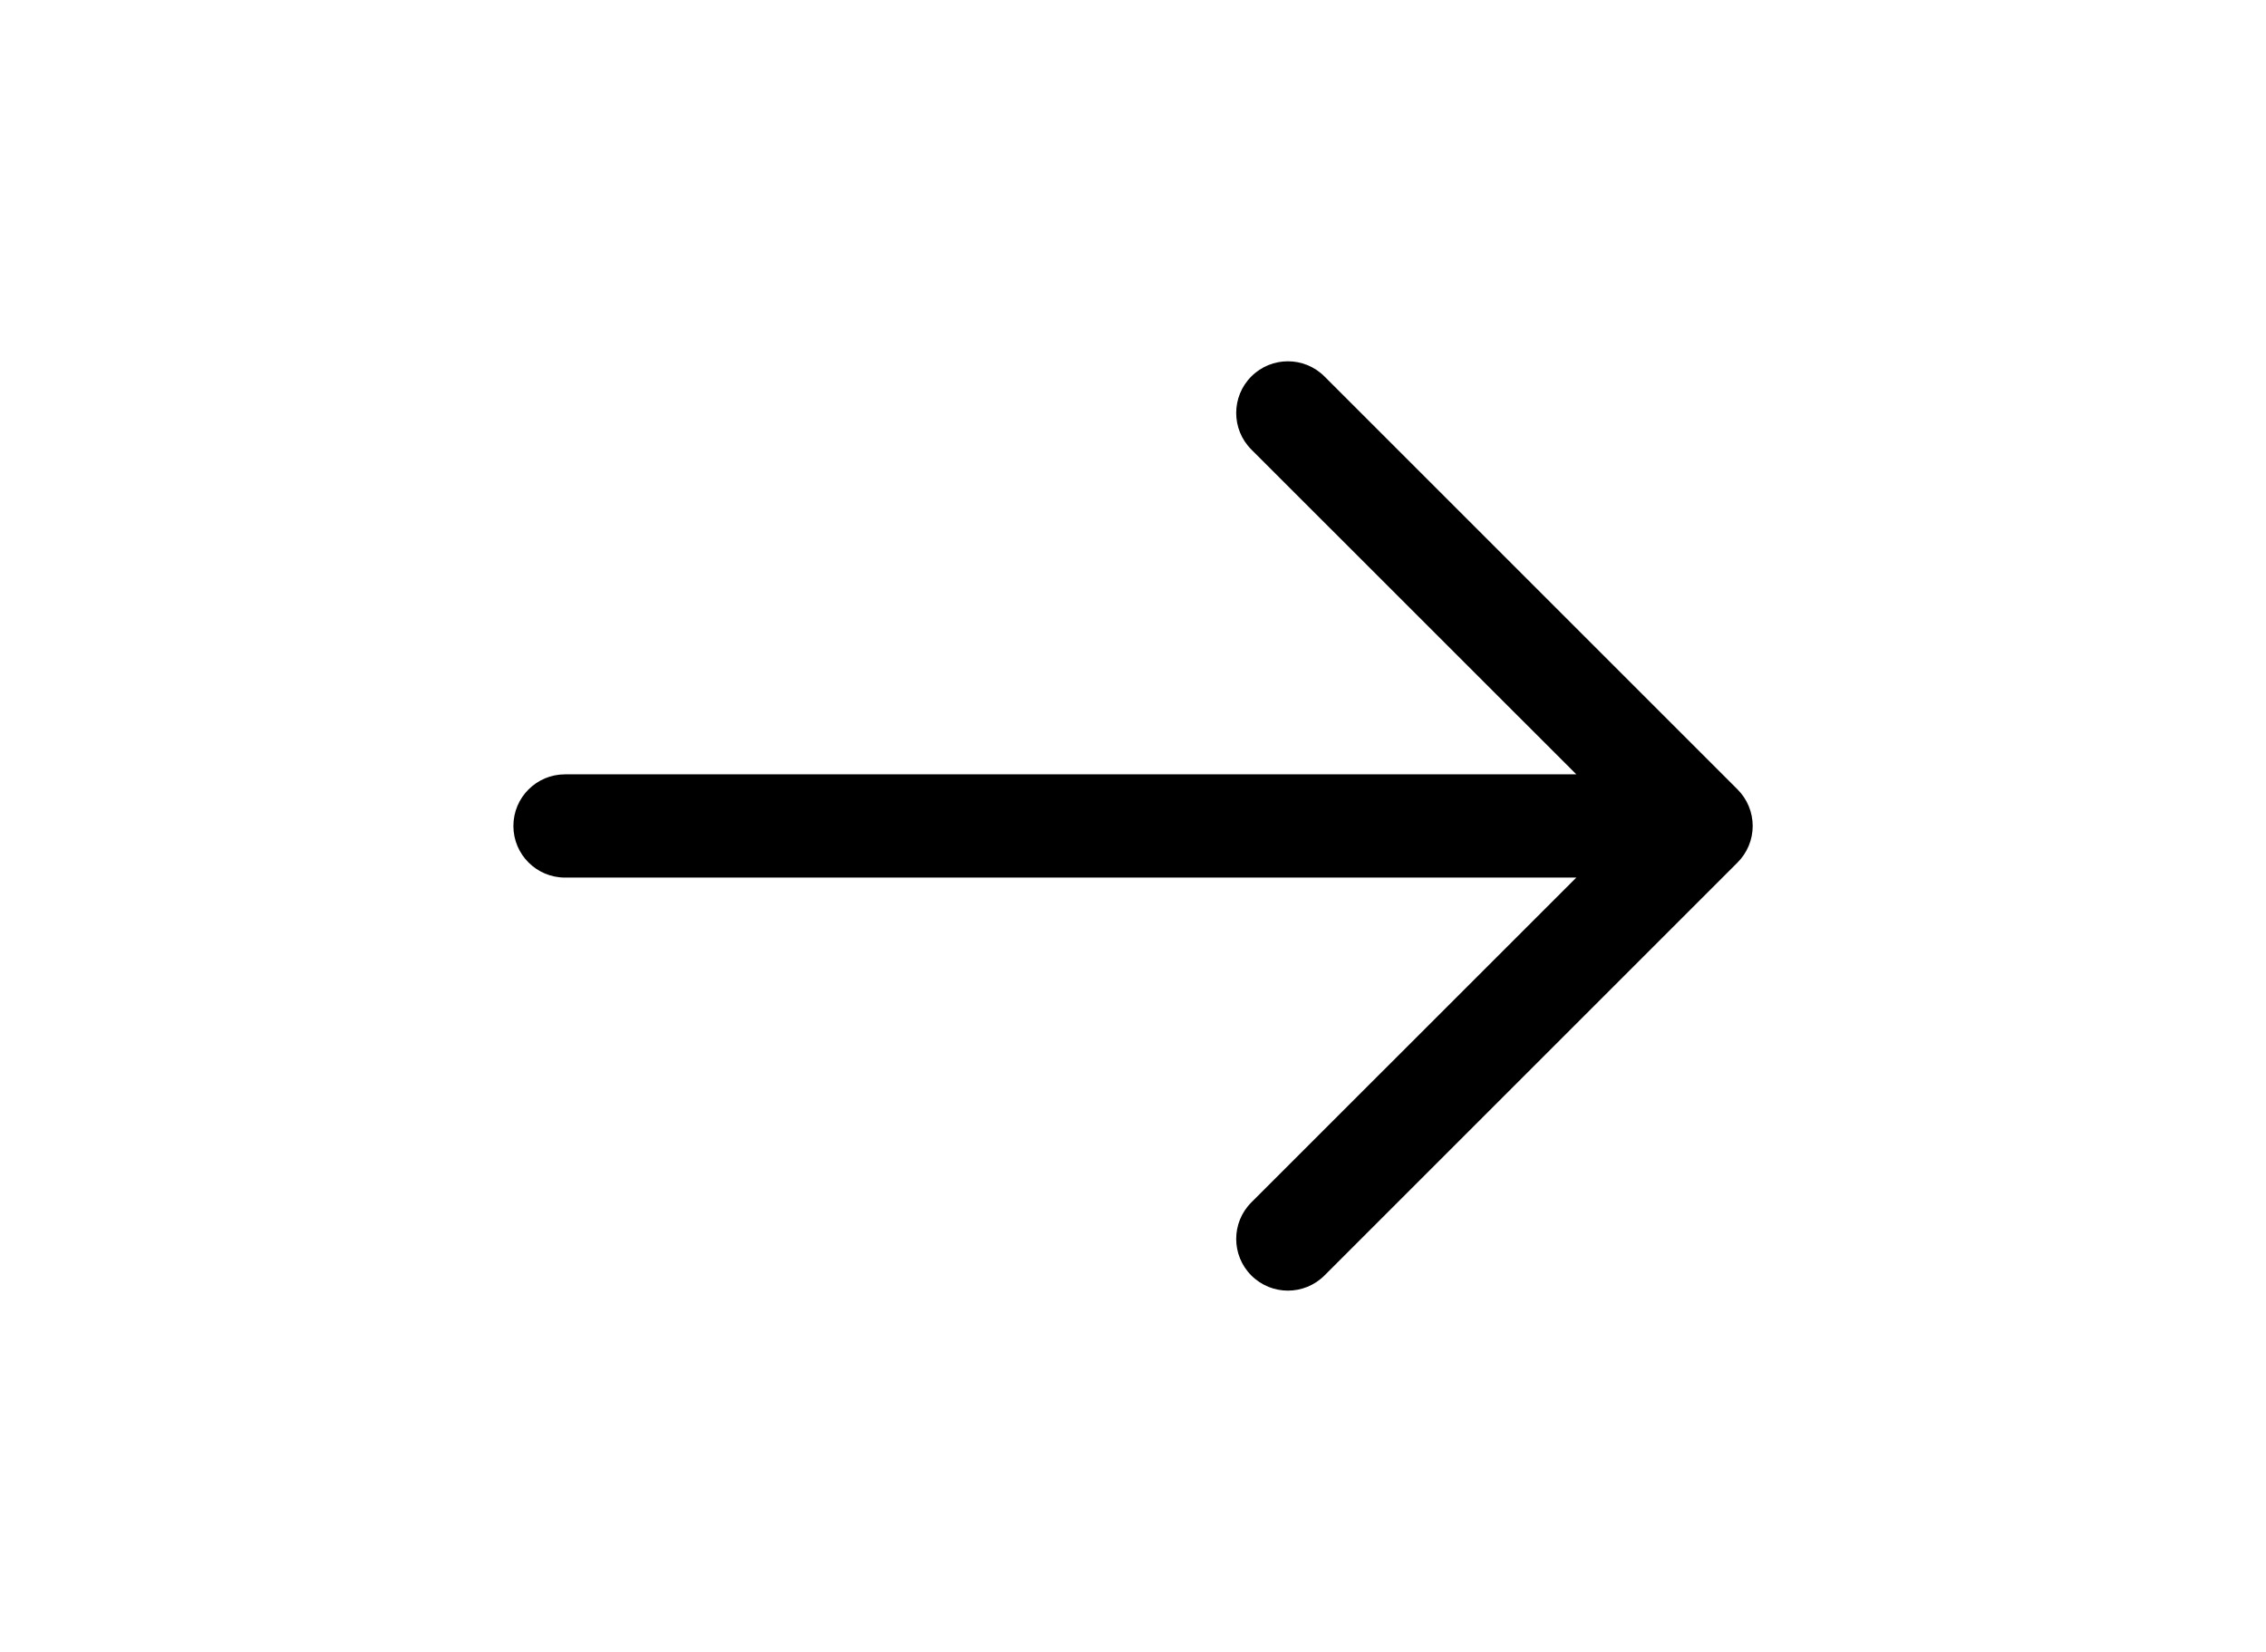
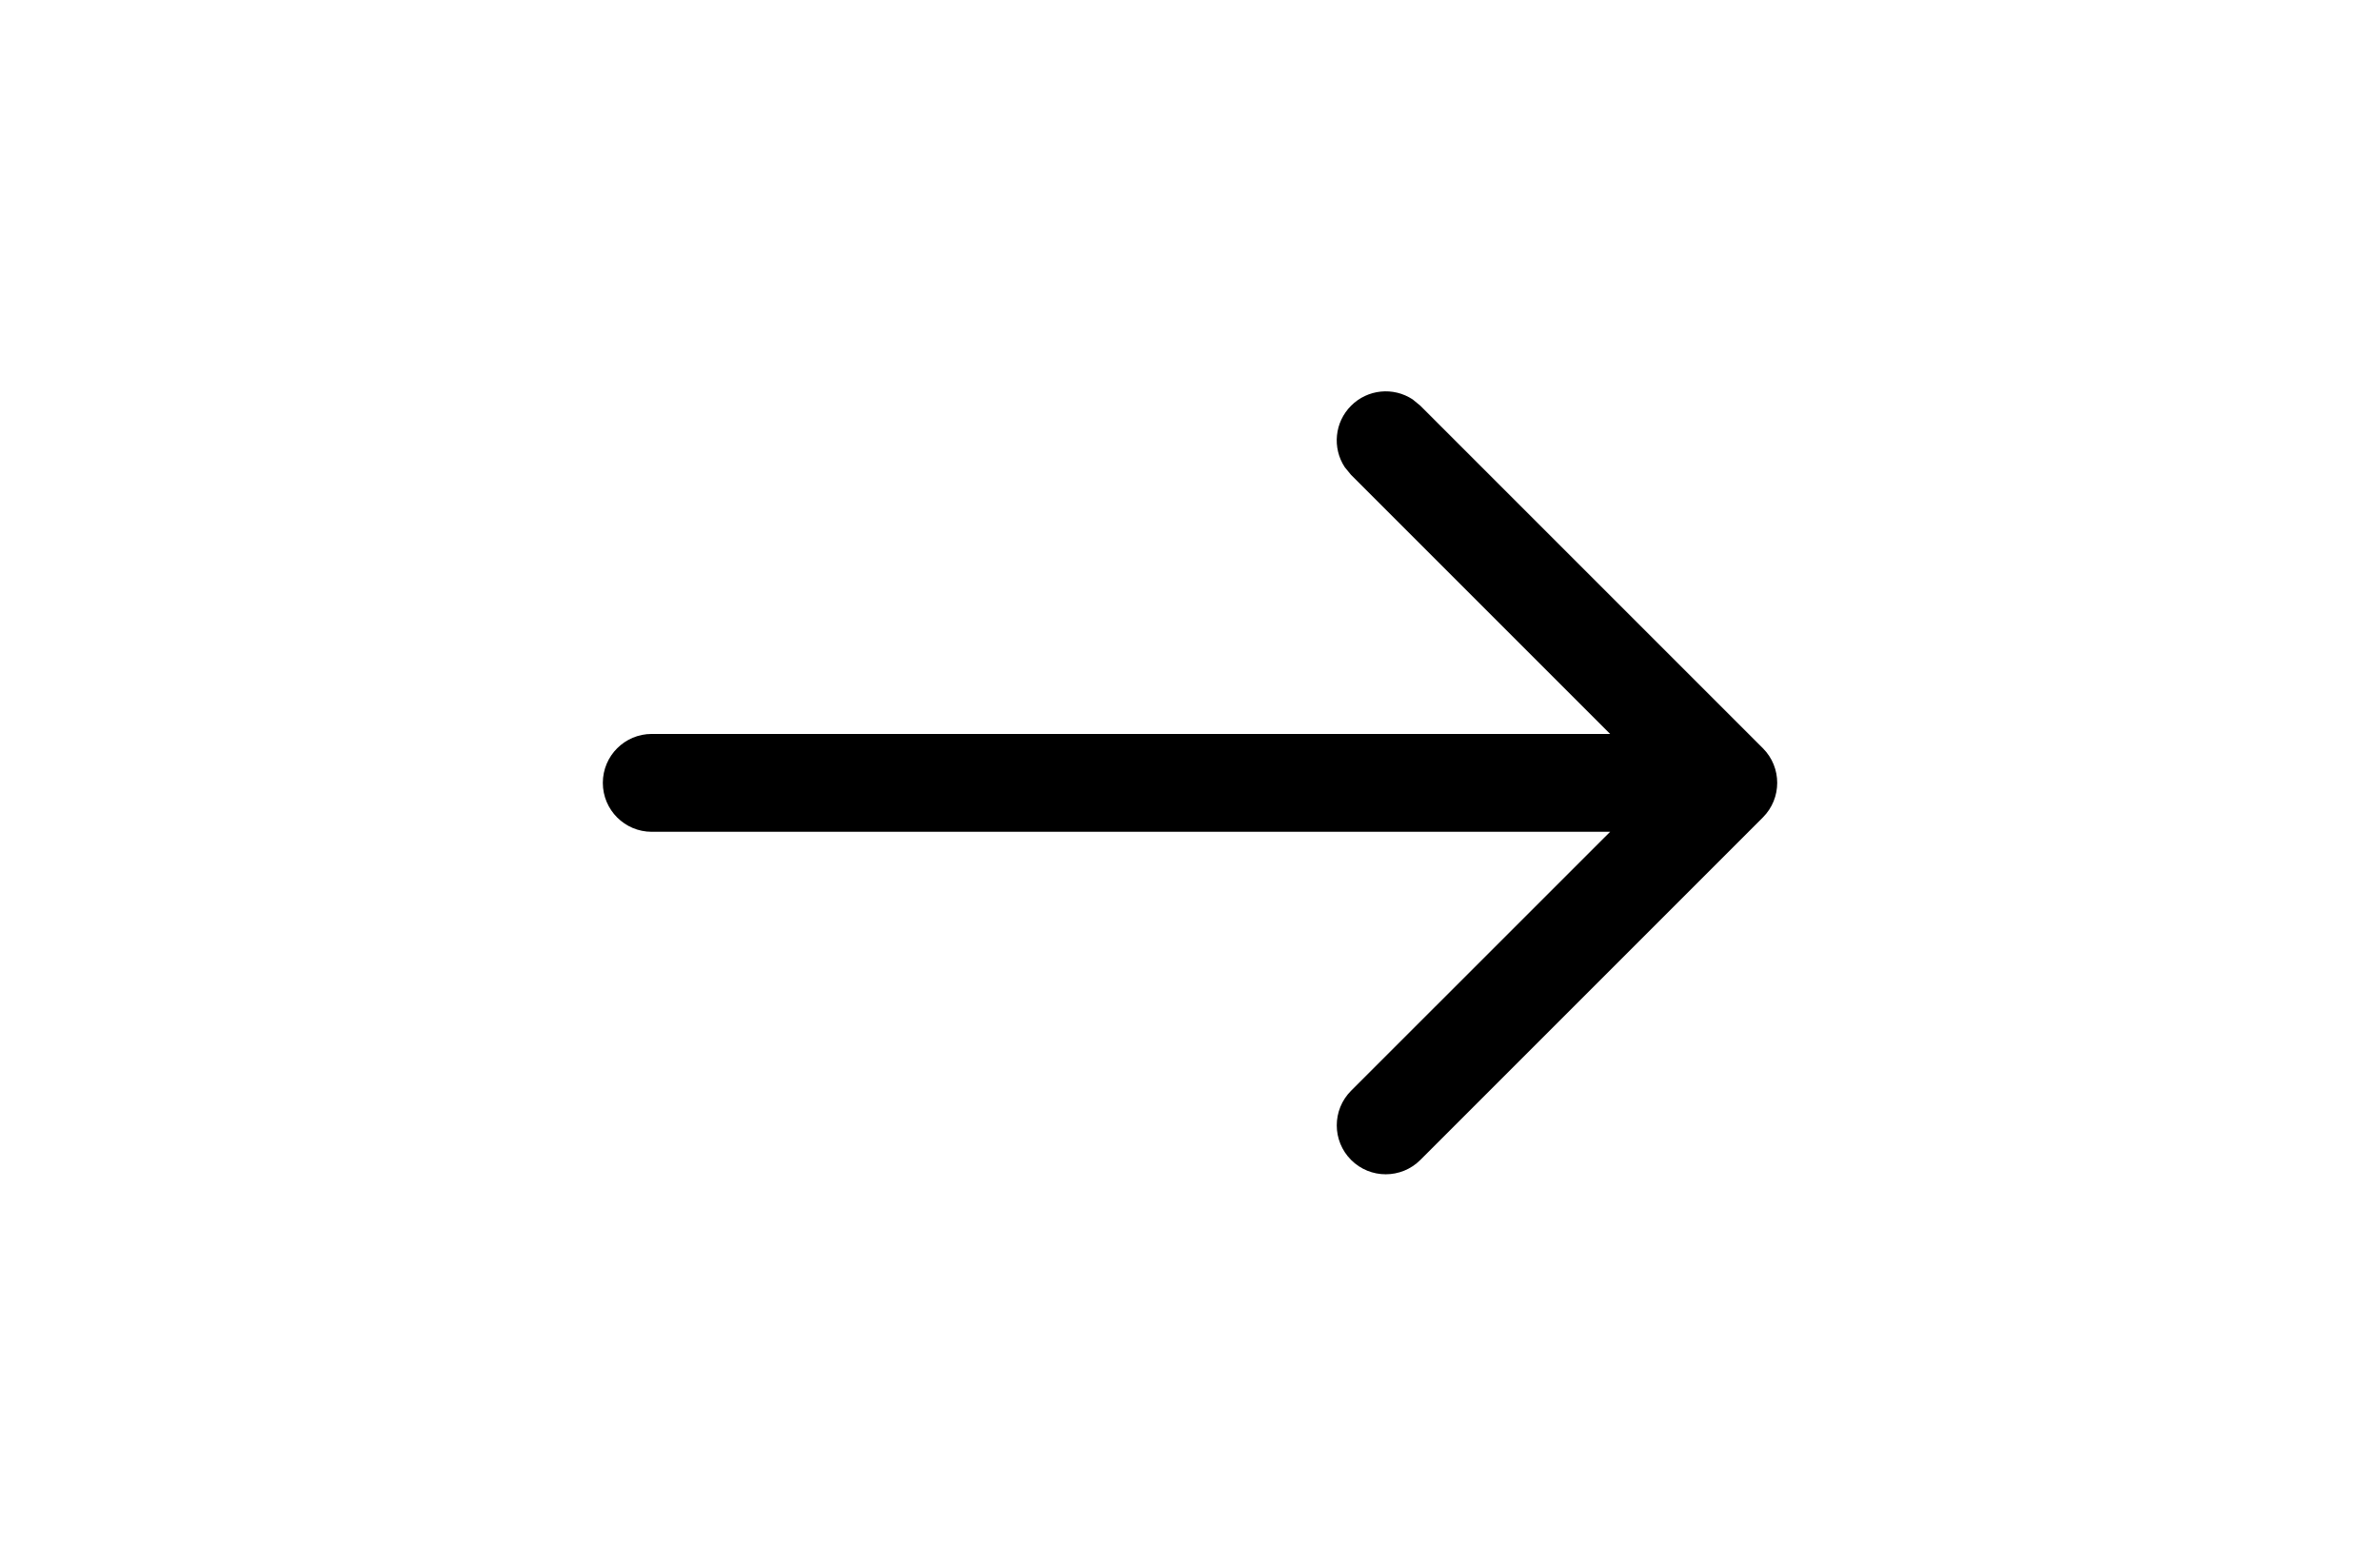
<svg xmlns="http://www.w3.org/2000/svg">
  <symbol id="icon" fill="none" viewBox="0 0 16 16">
-     <path fill="currentColor" fill-rule="evenodd" d="M9.854 3.646a.5.5 0 1 0-.708.708L12.293 7.5H2.5a.5.5 0 0 0 0 1h9.793l-3.147 3.146a.5.5 0 0 0 .708.708l4-4a.5.5 0 0 0 0-.708l-4-4Z" clip-rule="evenodd" />
+     <path fill="currentColor" d="M9.646 4.146a.5.5 0 0 1 .63-.064l.078.064 3.5 3.5a.5.5 0 0 1 0 .707l-3.5 3.5a.5.5 0 1 1-.708-.707L12.293 8.5H2.5a.5.5 0 0 1 0-1h9.793L9.646 4.853l-.064-.078a.5.5 0 0 1 .064-.629Z" />
  </symbol>
  <symbol id="icon-large" fill="none" viewBox="0 0 24 24">
-     <path fill="currentColor" fill-rule="evenodd" d="M14.354 5.146a.5.5 0 0 0-.708.708l5.647 5.646H3.5a.5.5 0 0 0 0 1h15.793l-5.647 5.646a.5.5 0 0 0 .708.708l6.5-6.5a.5.5 0 0 0 0-.708l-6.5-6.5Z" clip-rule="evenodd" />
+     <path fill="currentColor" fill-rule="evenodd" d="M14.354 5.146a.5.5 0 1 0-.707.708l5.646 5.646H3.5a.5.5 0 0 0 0 1h15.793l-5.646 5.646a.5.5 0 1 0 .707.707l6.5-6.5a.5.5 0 0 0 0-.707l-6.5-6.5Z" clip-rule="evenodd" />
  </symbol>
  <use href="#icon" />
</svg>
